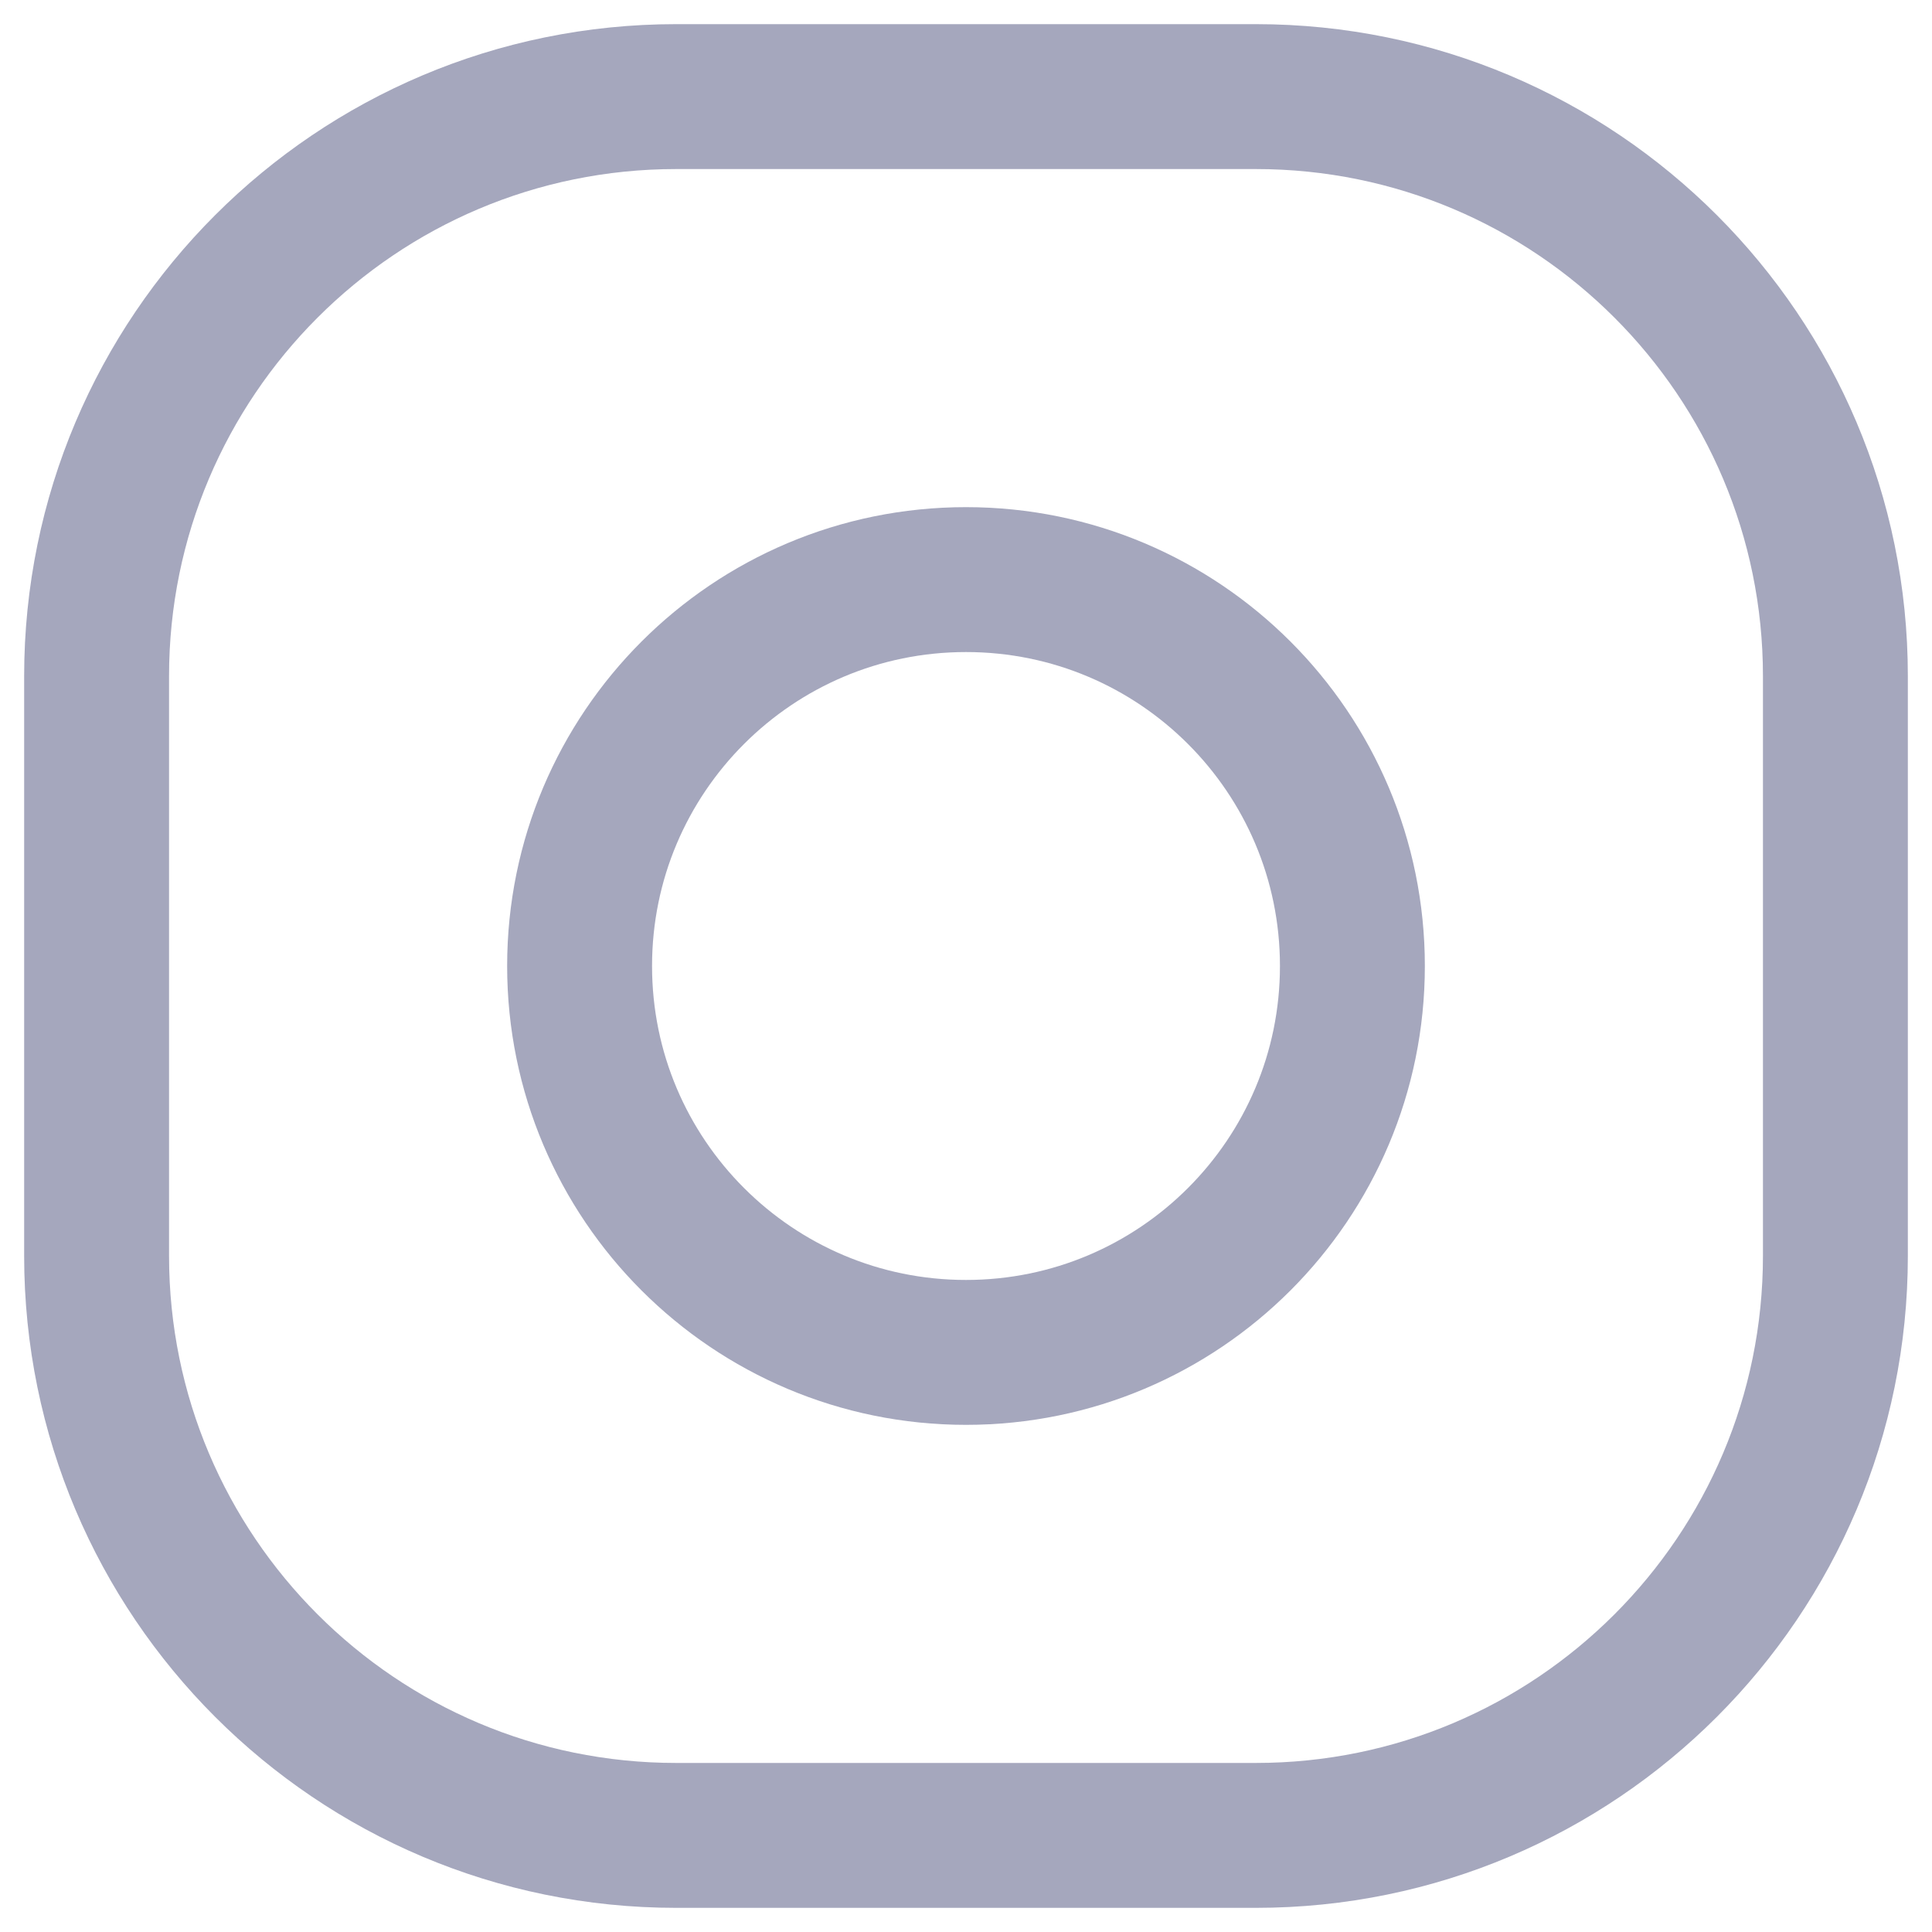
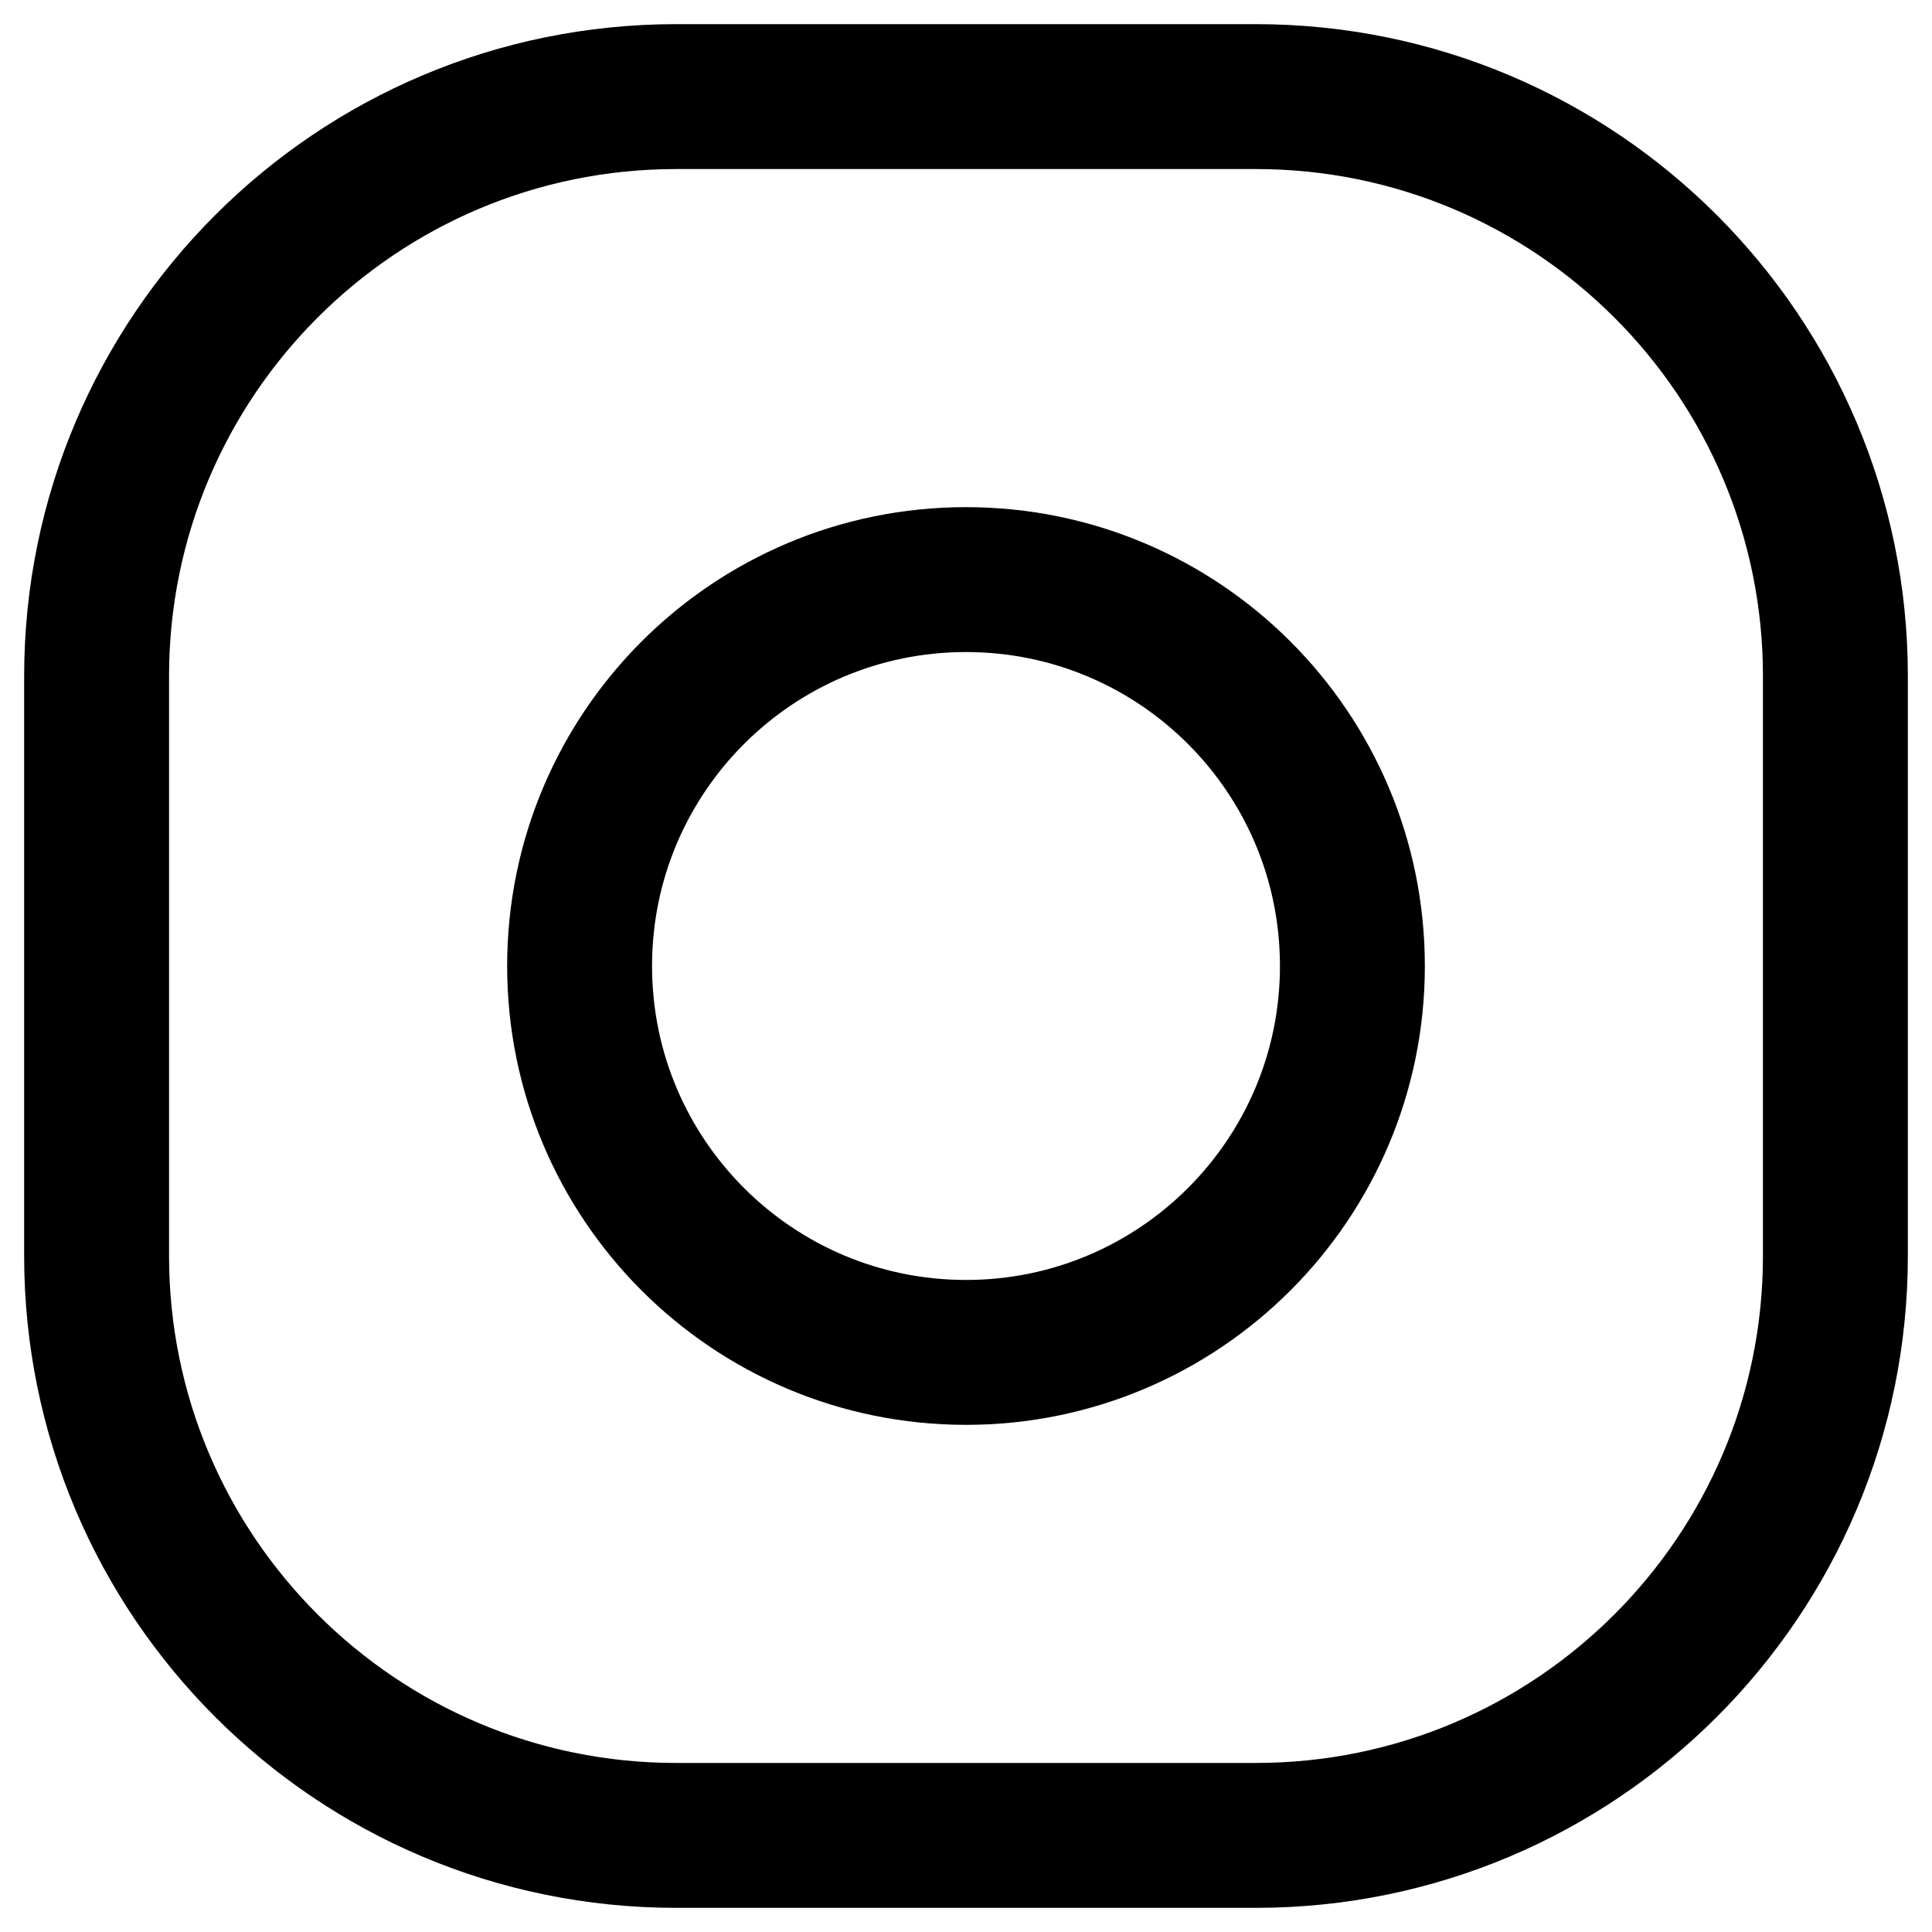
<svg xmlns="http://www.w3.org/2000/svg" fill="none" preserveAspectRatio="xMidYMid slice" viewBox="0 0 20 20">
-   <rect x="1" y="1" width="18" height="18" rx="6" stroke="#A5A7BD" stroke-width="1.5" />
-   <rect x="6" y="6" width="8" height="8" rx="4" stroke="#A5A7BD" stroke-width="1.5" />
+   <rect x="1" y="1" width="18" height="18" rx="6" stroke="currentColor" stroke-width="1.5" />
+   <rect x="6" y="6" width="8" height="8" rx="4" stroke="currentColor" stroke-width="1.5" />
</svg>
